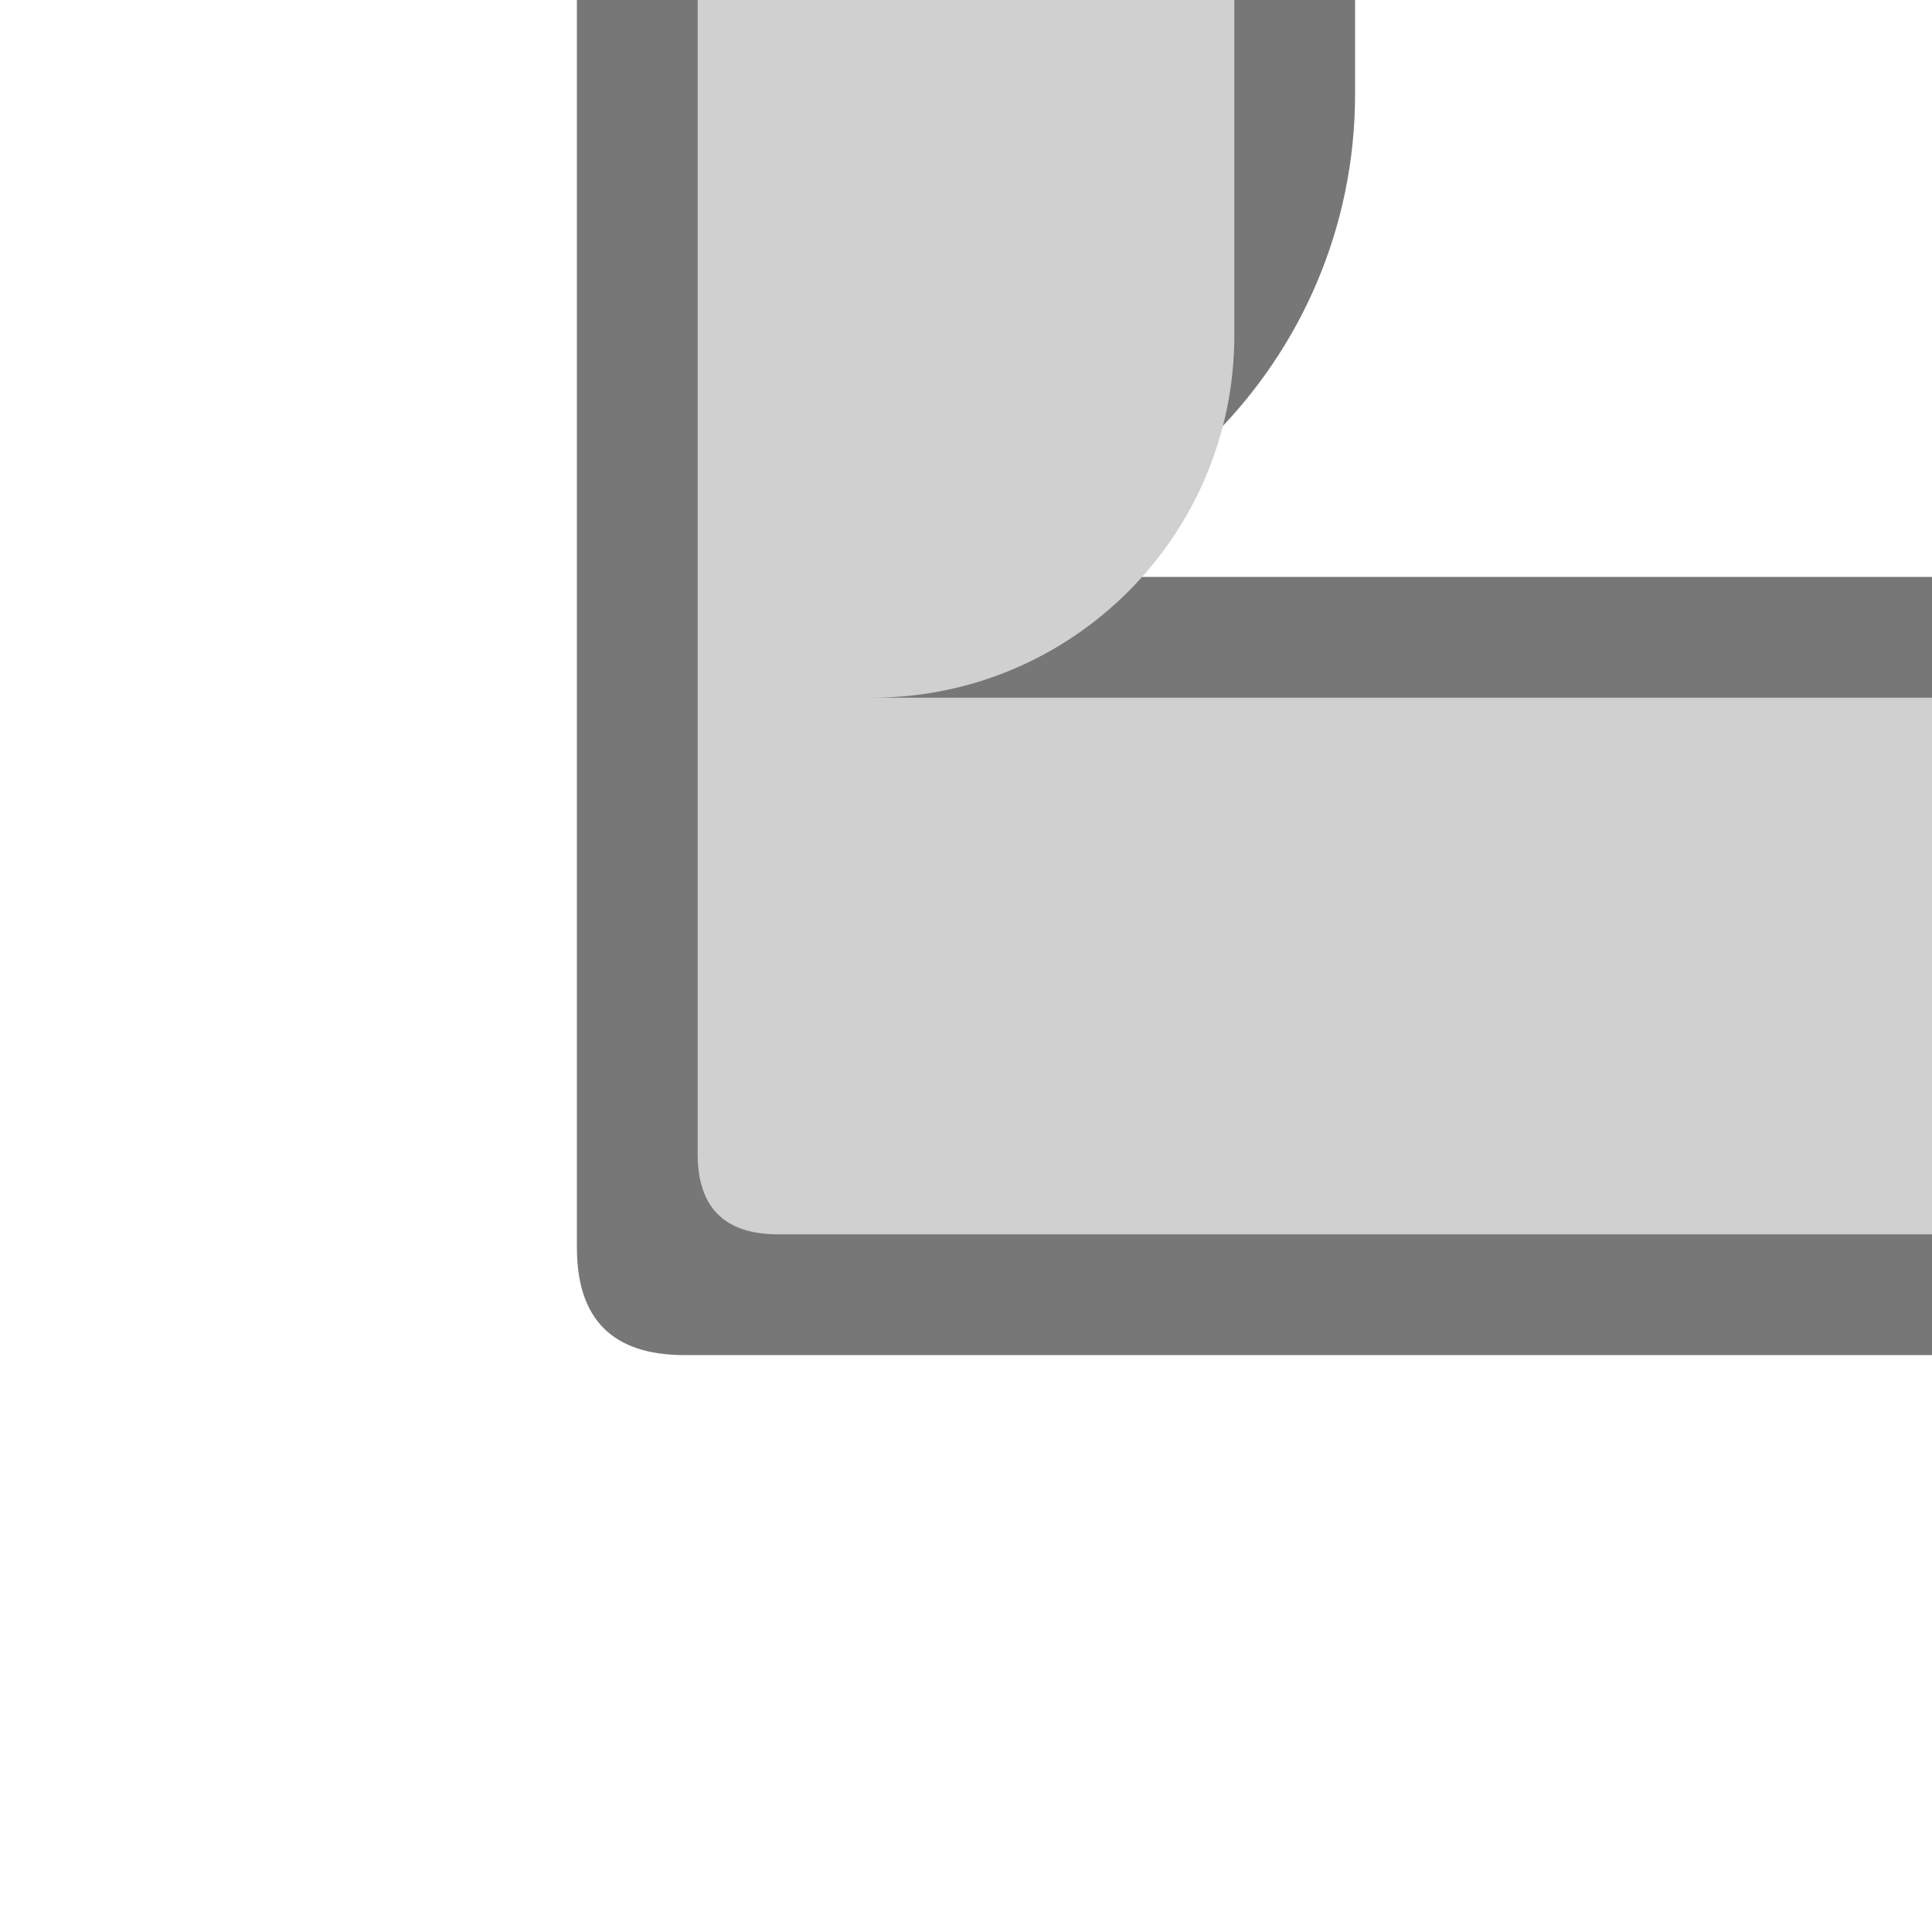
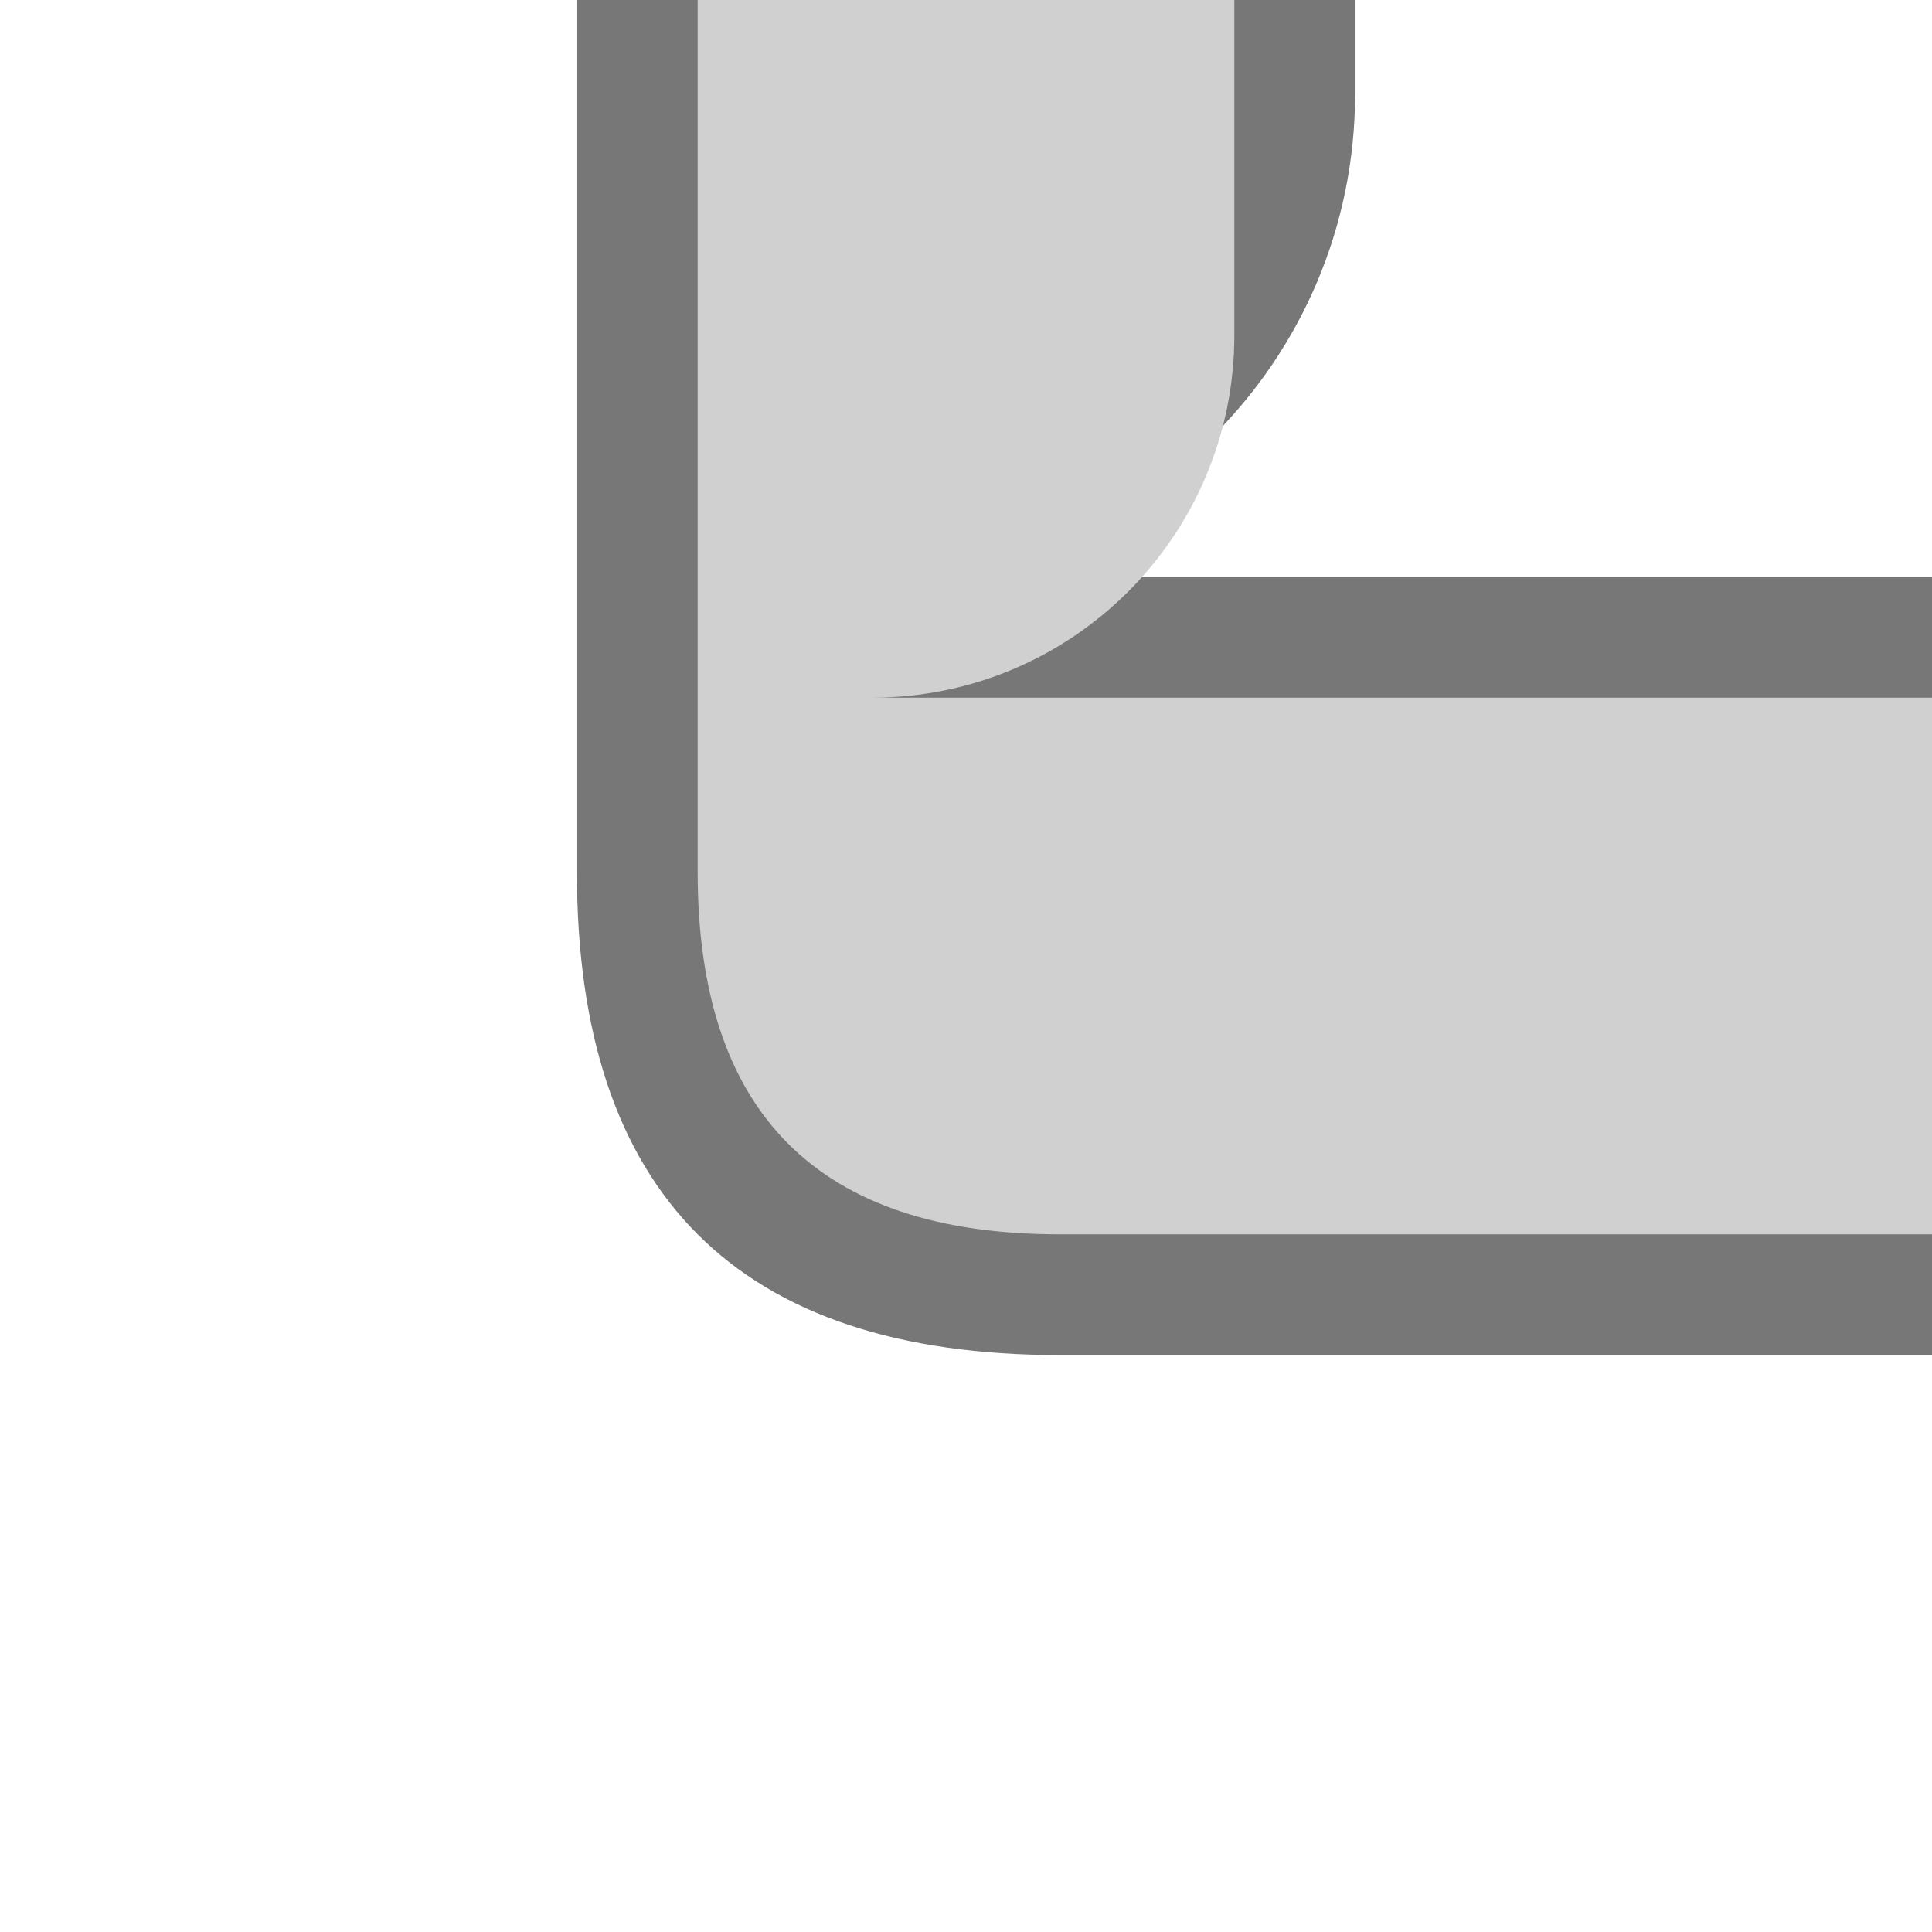
<svg xmlns="http://www.w3.org/2000/svg" viewBox="0 0 144 144">
-   <path d="M43,0H101V7A36,36 0 0,1 65,43H144V101H51Q43,101 43,93V0Z" fill="#777" />
-   <path d="M52,0H92V25A27,27 0 0,1 65,52H144V92H58Q52,92 52,86V0Z" fill="#D0D0D0" />
+   <path d="M43,0H101V7A36,36 0 0,1 65,43H144V101H79Q43,101 43,65V0Z" fill="#777" />
+   <path d="M52,0H92V25A27,27 0 0,1 65,52H144V92H79Q52,92 52,65V0Z" fill="#D0D0D0" />
</svg>
